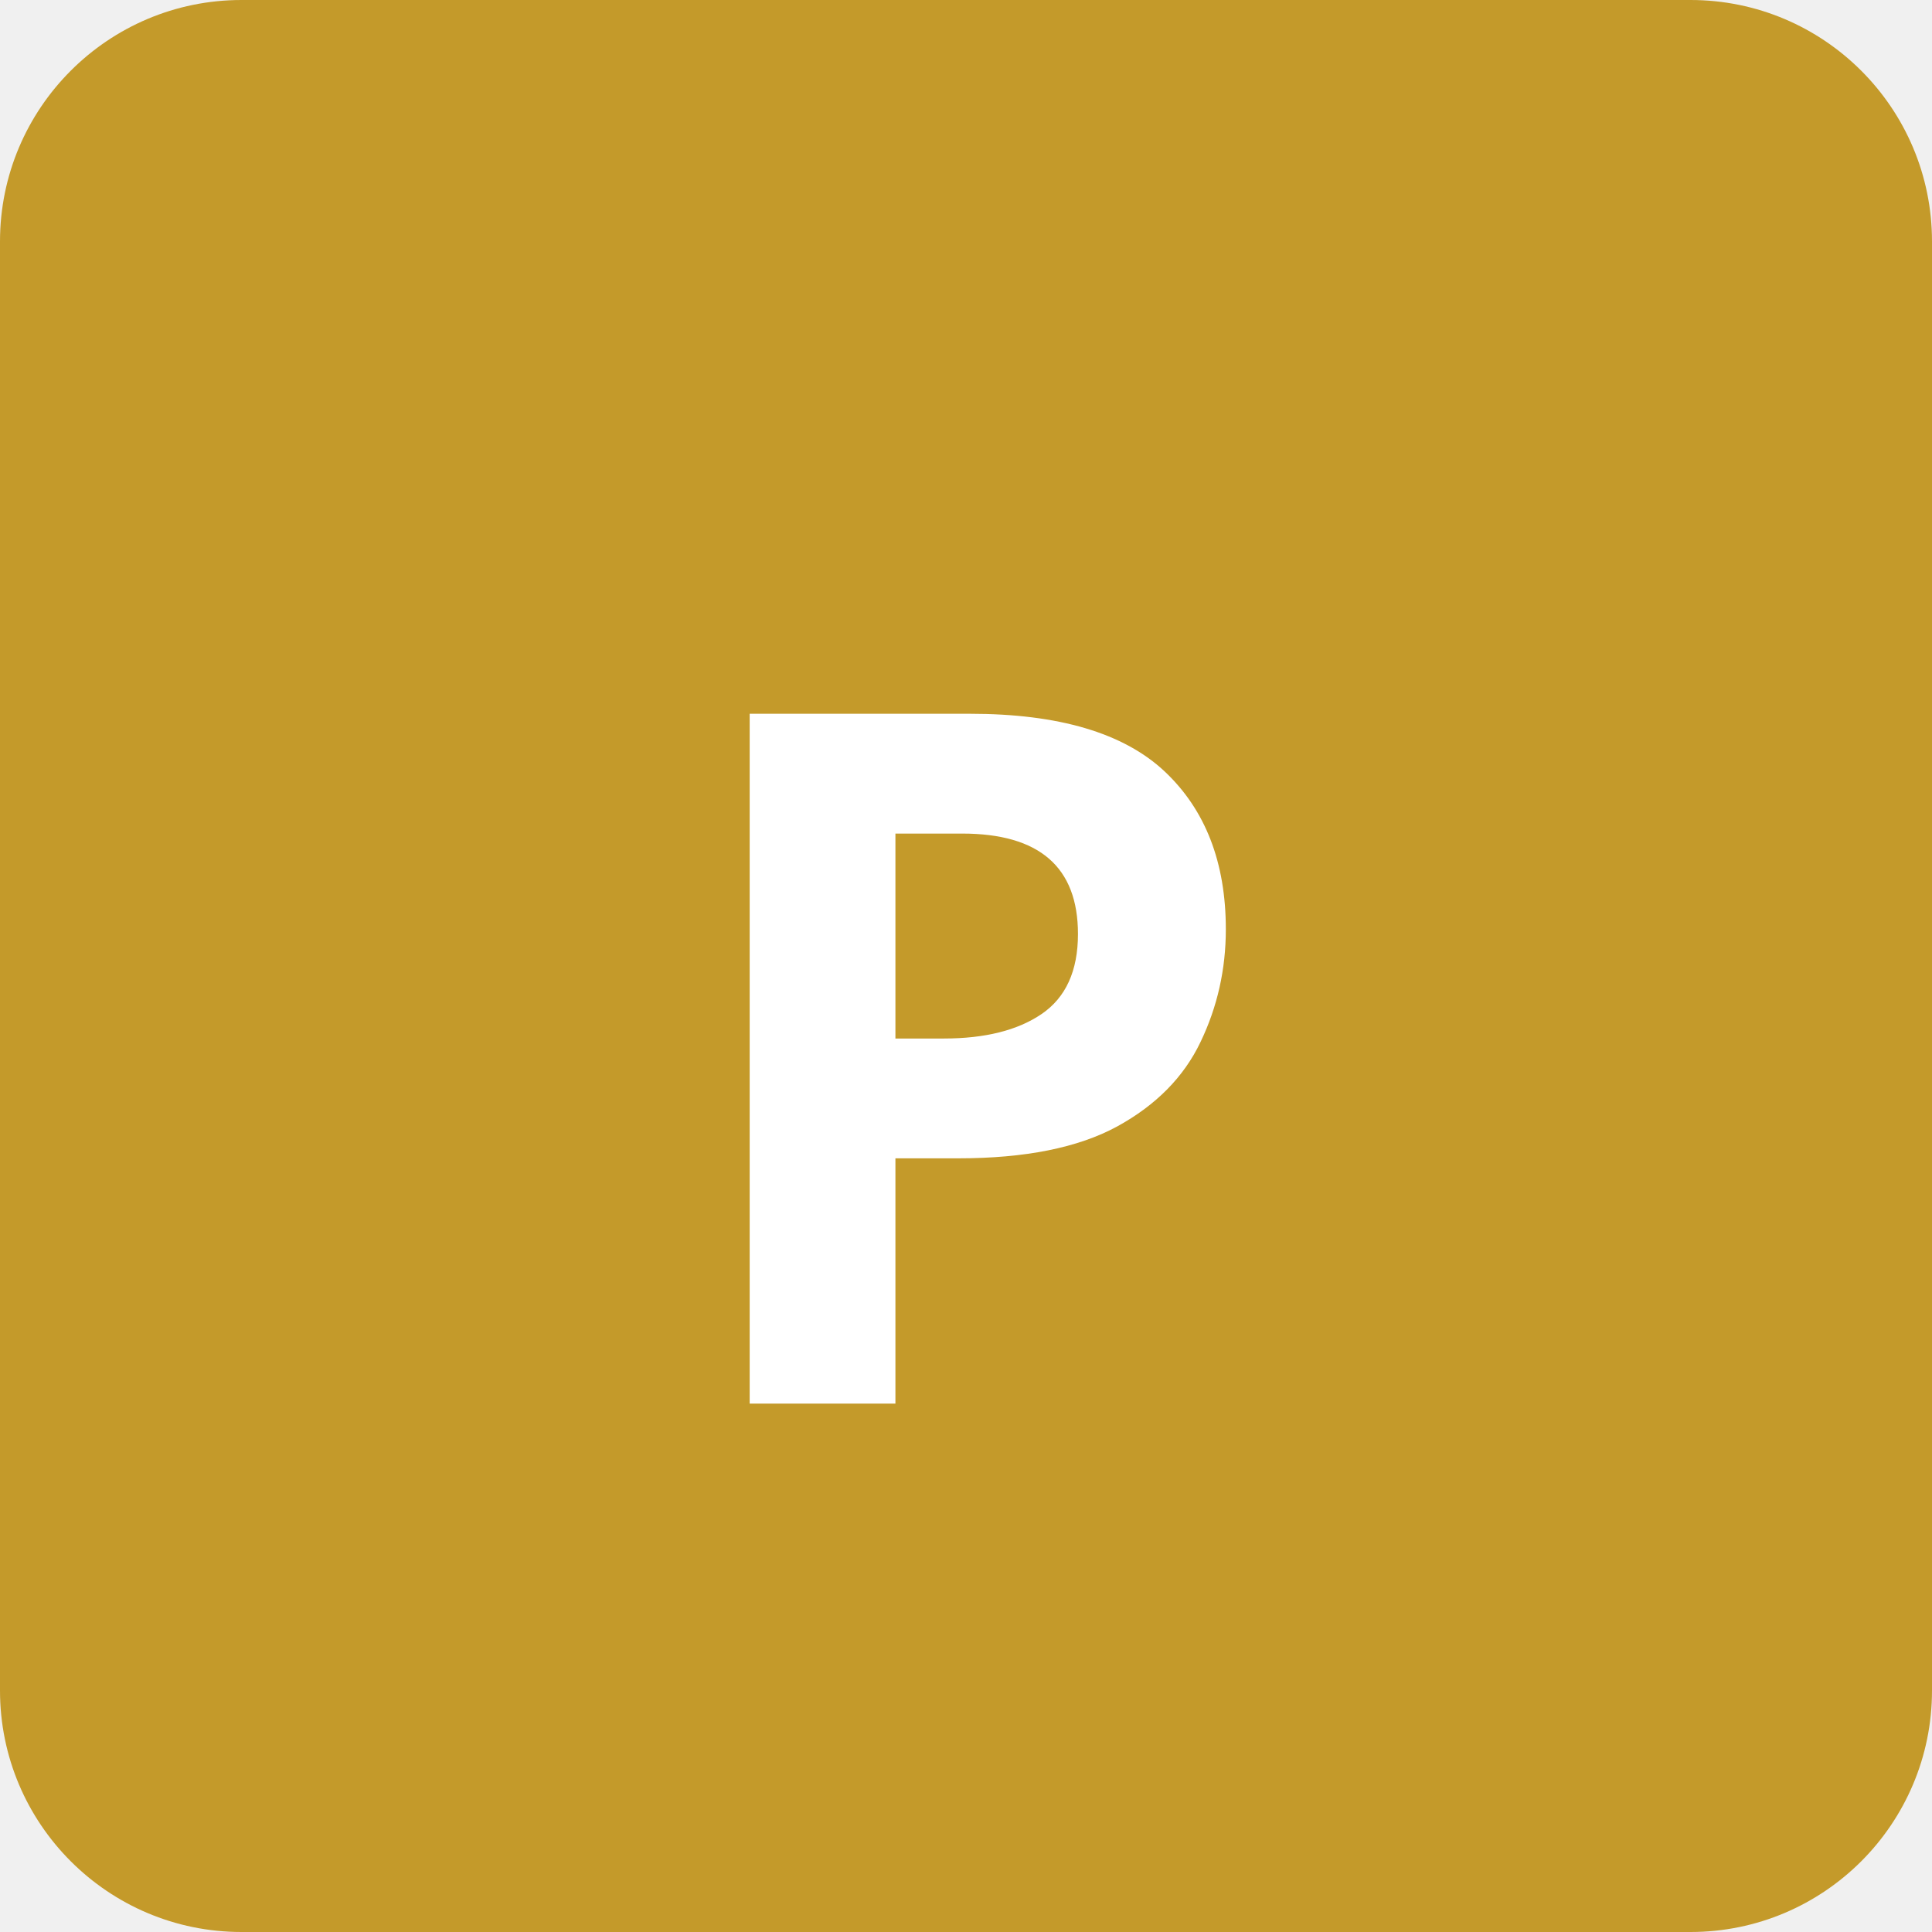
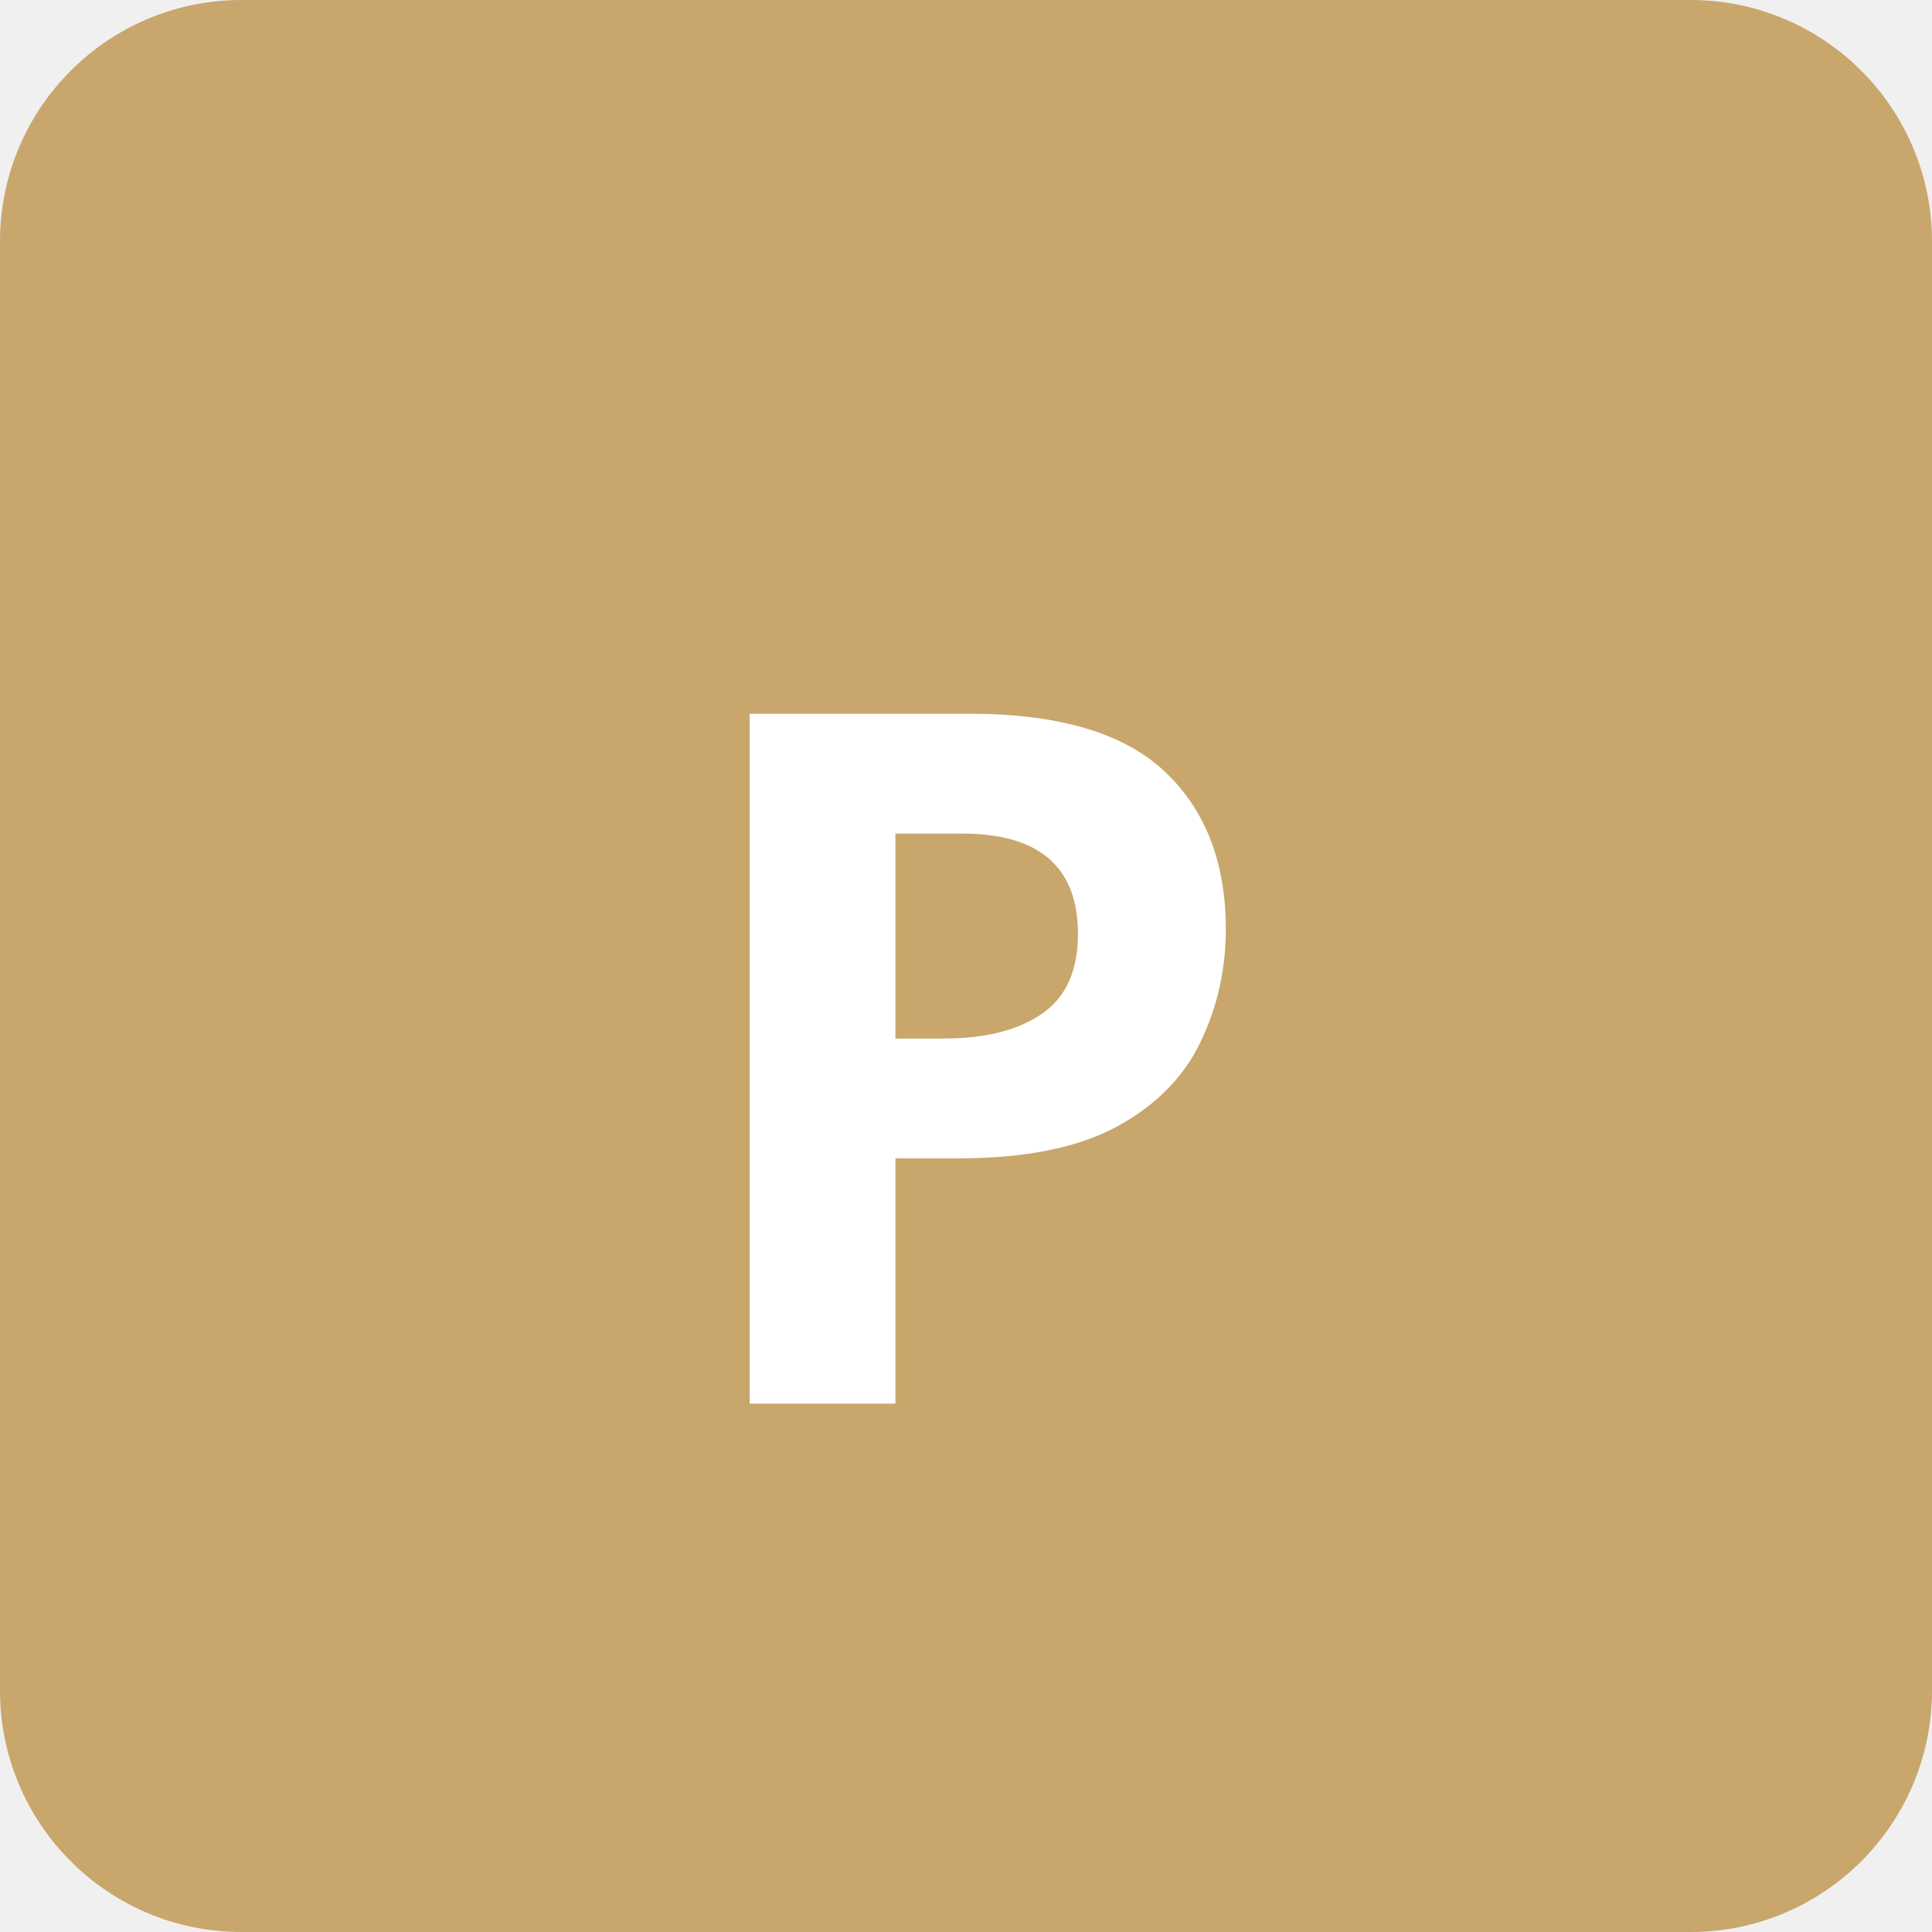
<svg xmlns="http://www.w3.org/2000/svg" fill="none" viewBox="0 0 128 128">
-   <rect width="128" height="128" rx="16" fill="#C49A2A" />
+   <rect width="128" height="128" rx="16" fill="#C9A66B" />
  <text x="50%" y="55%" dominant-baseline="middle" text-anchor="middle" font-family="system-ui,sans-serif" font-size="64" font-weight="700" fill="white">P</text>
</svg>
